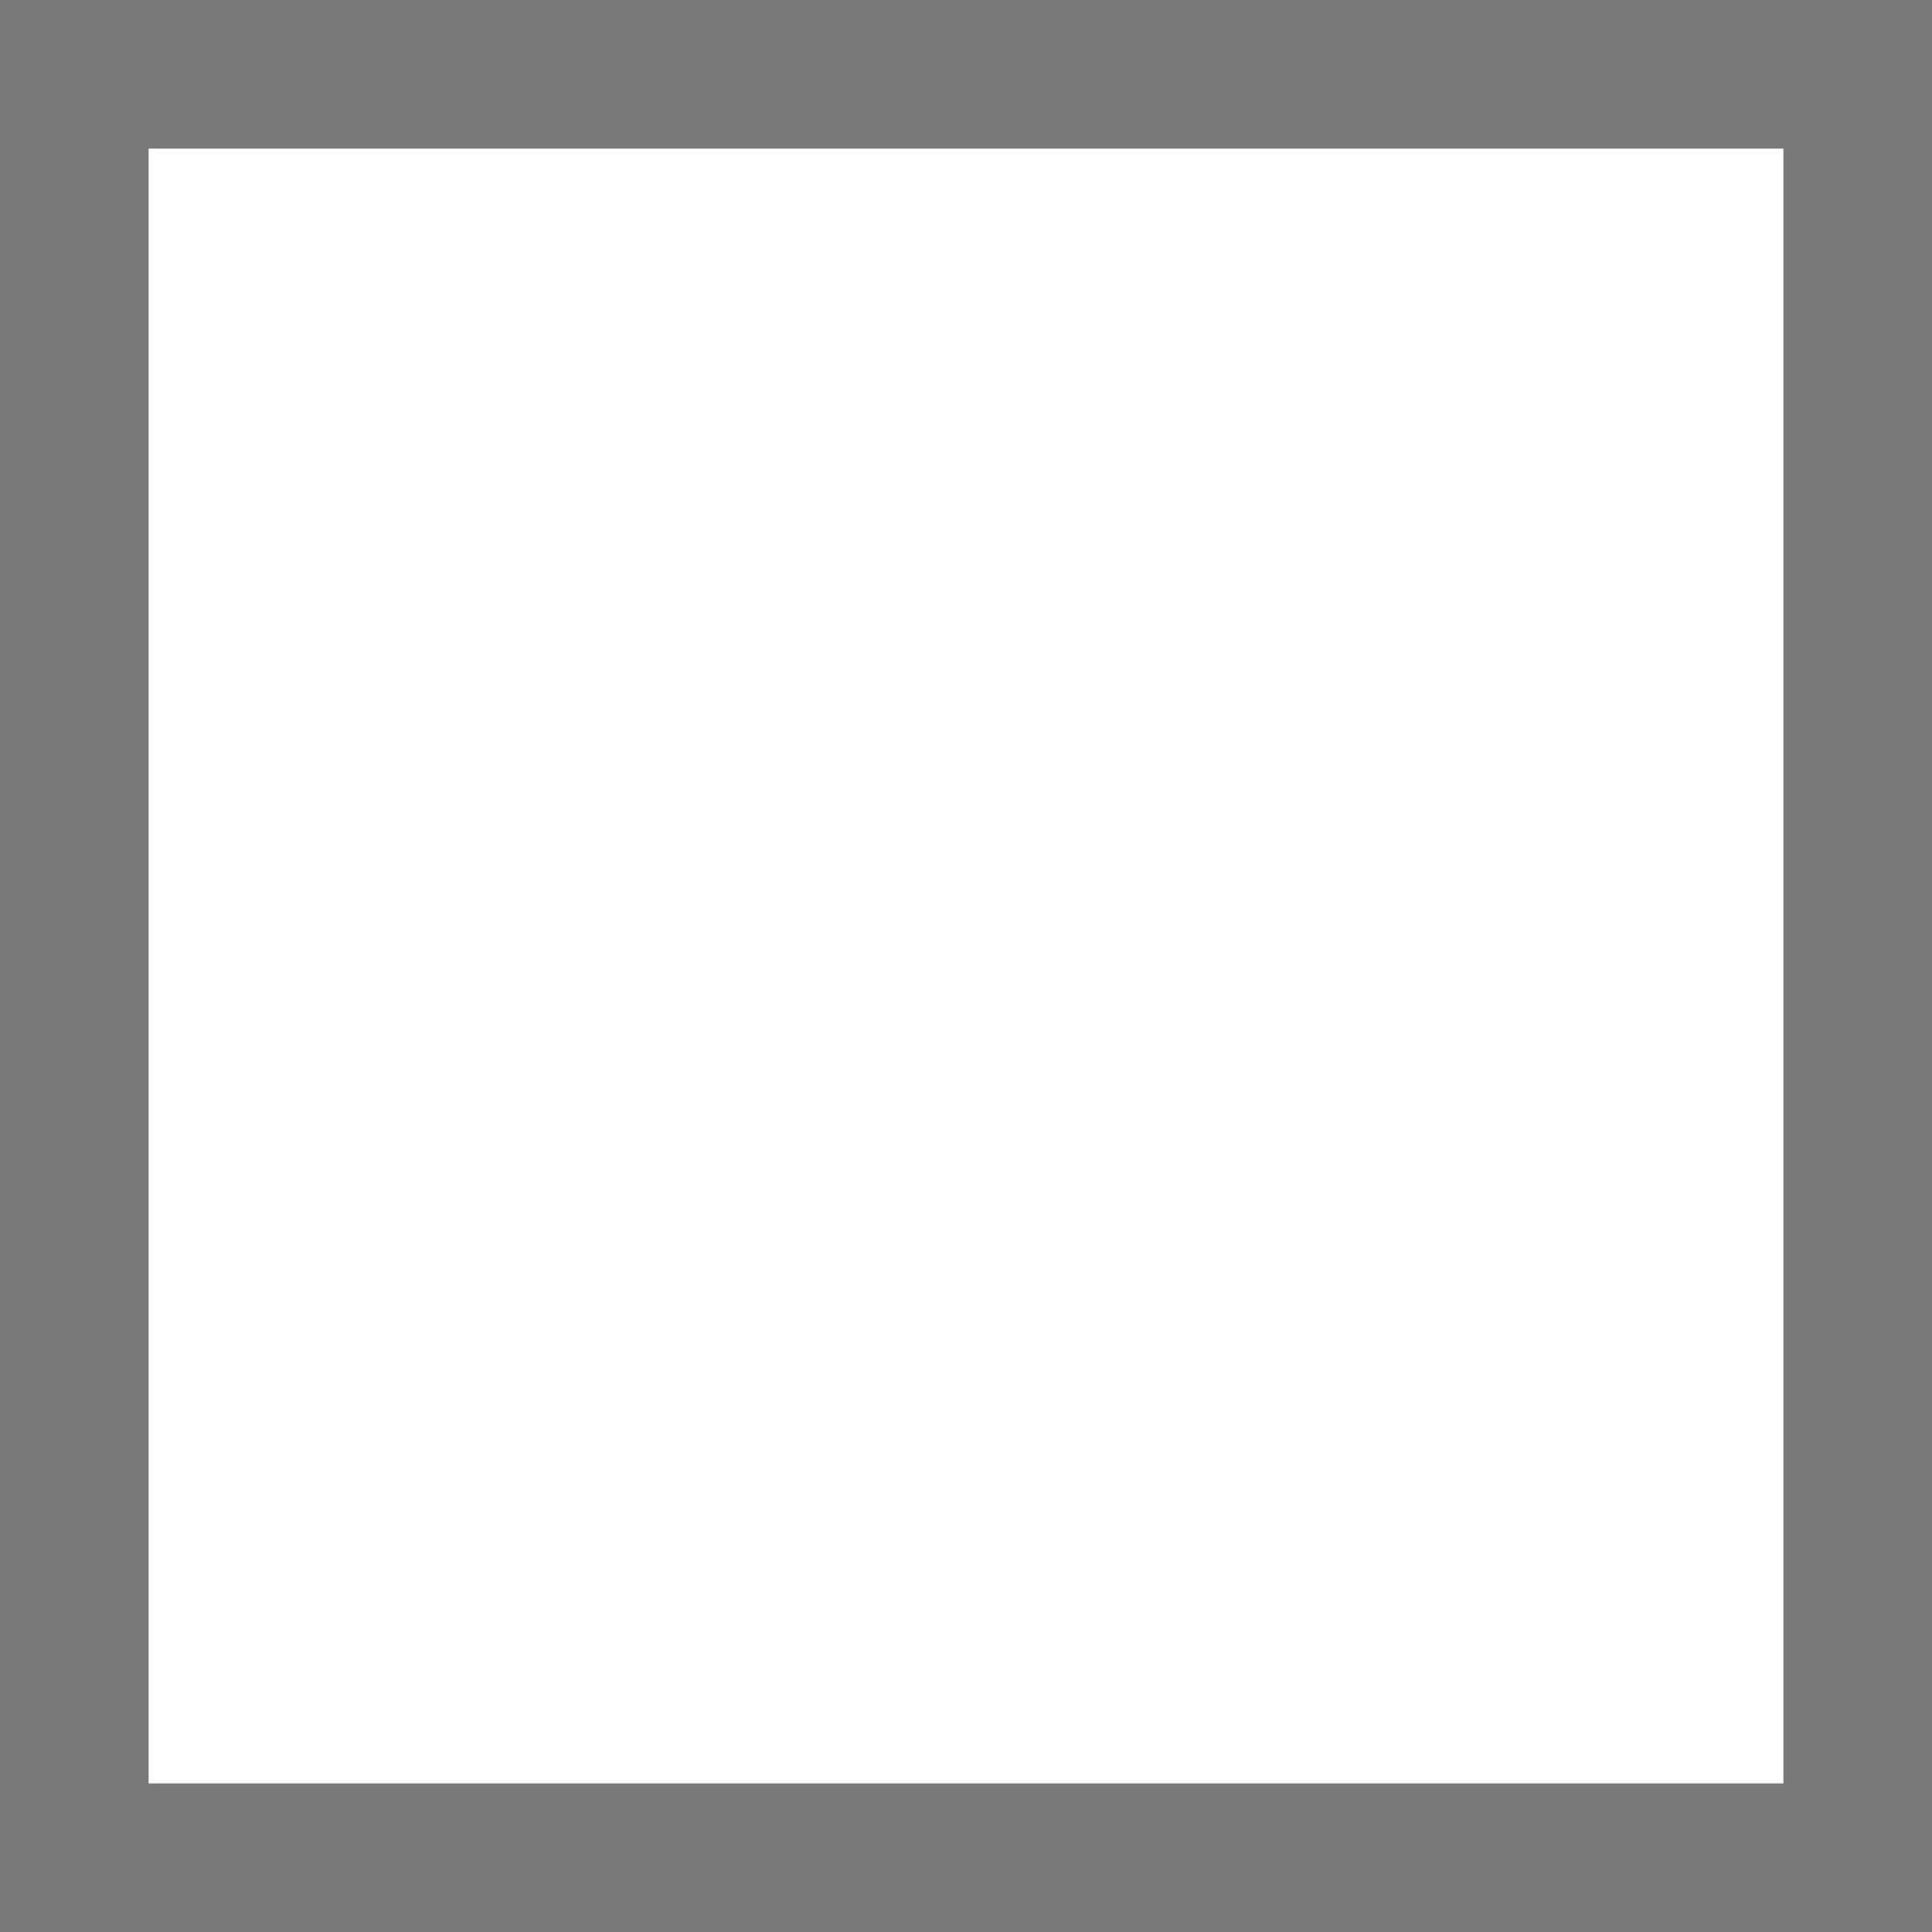
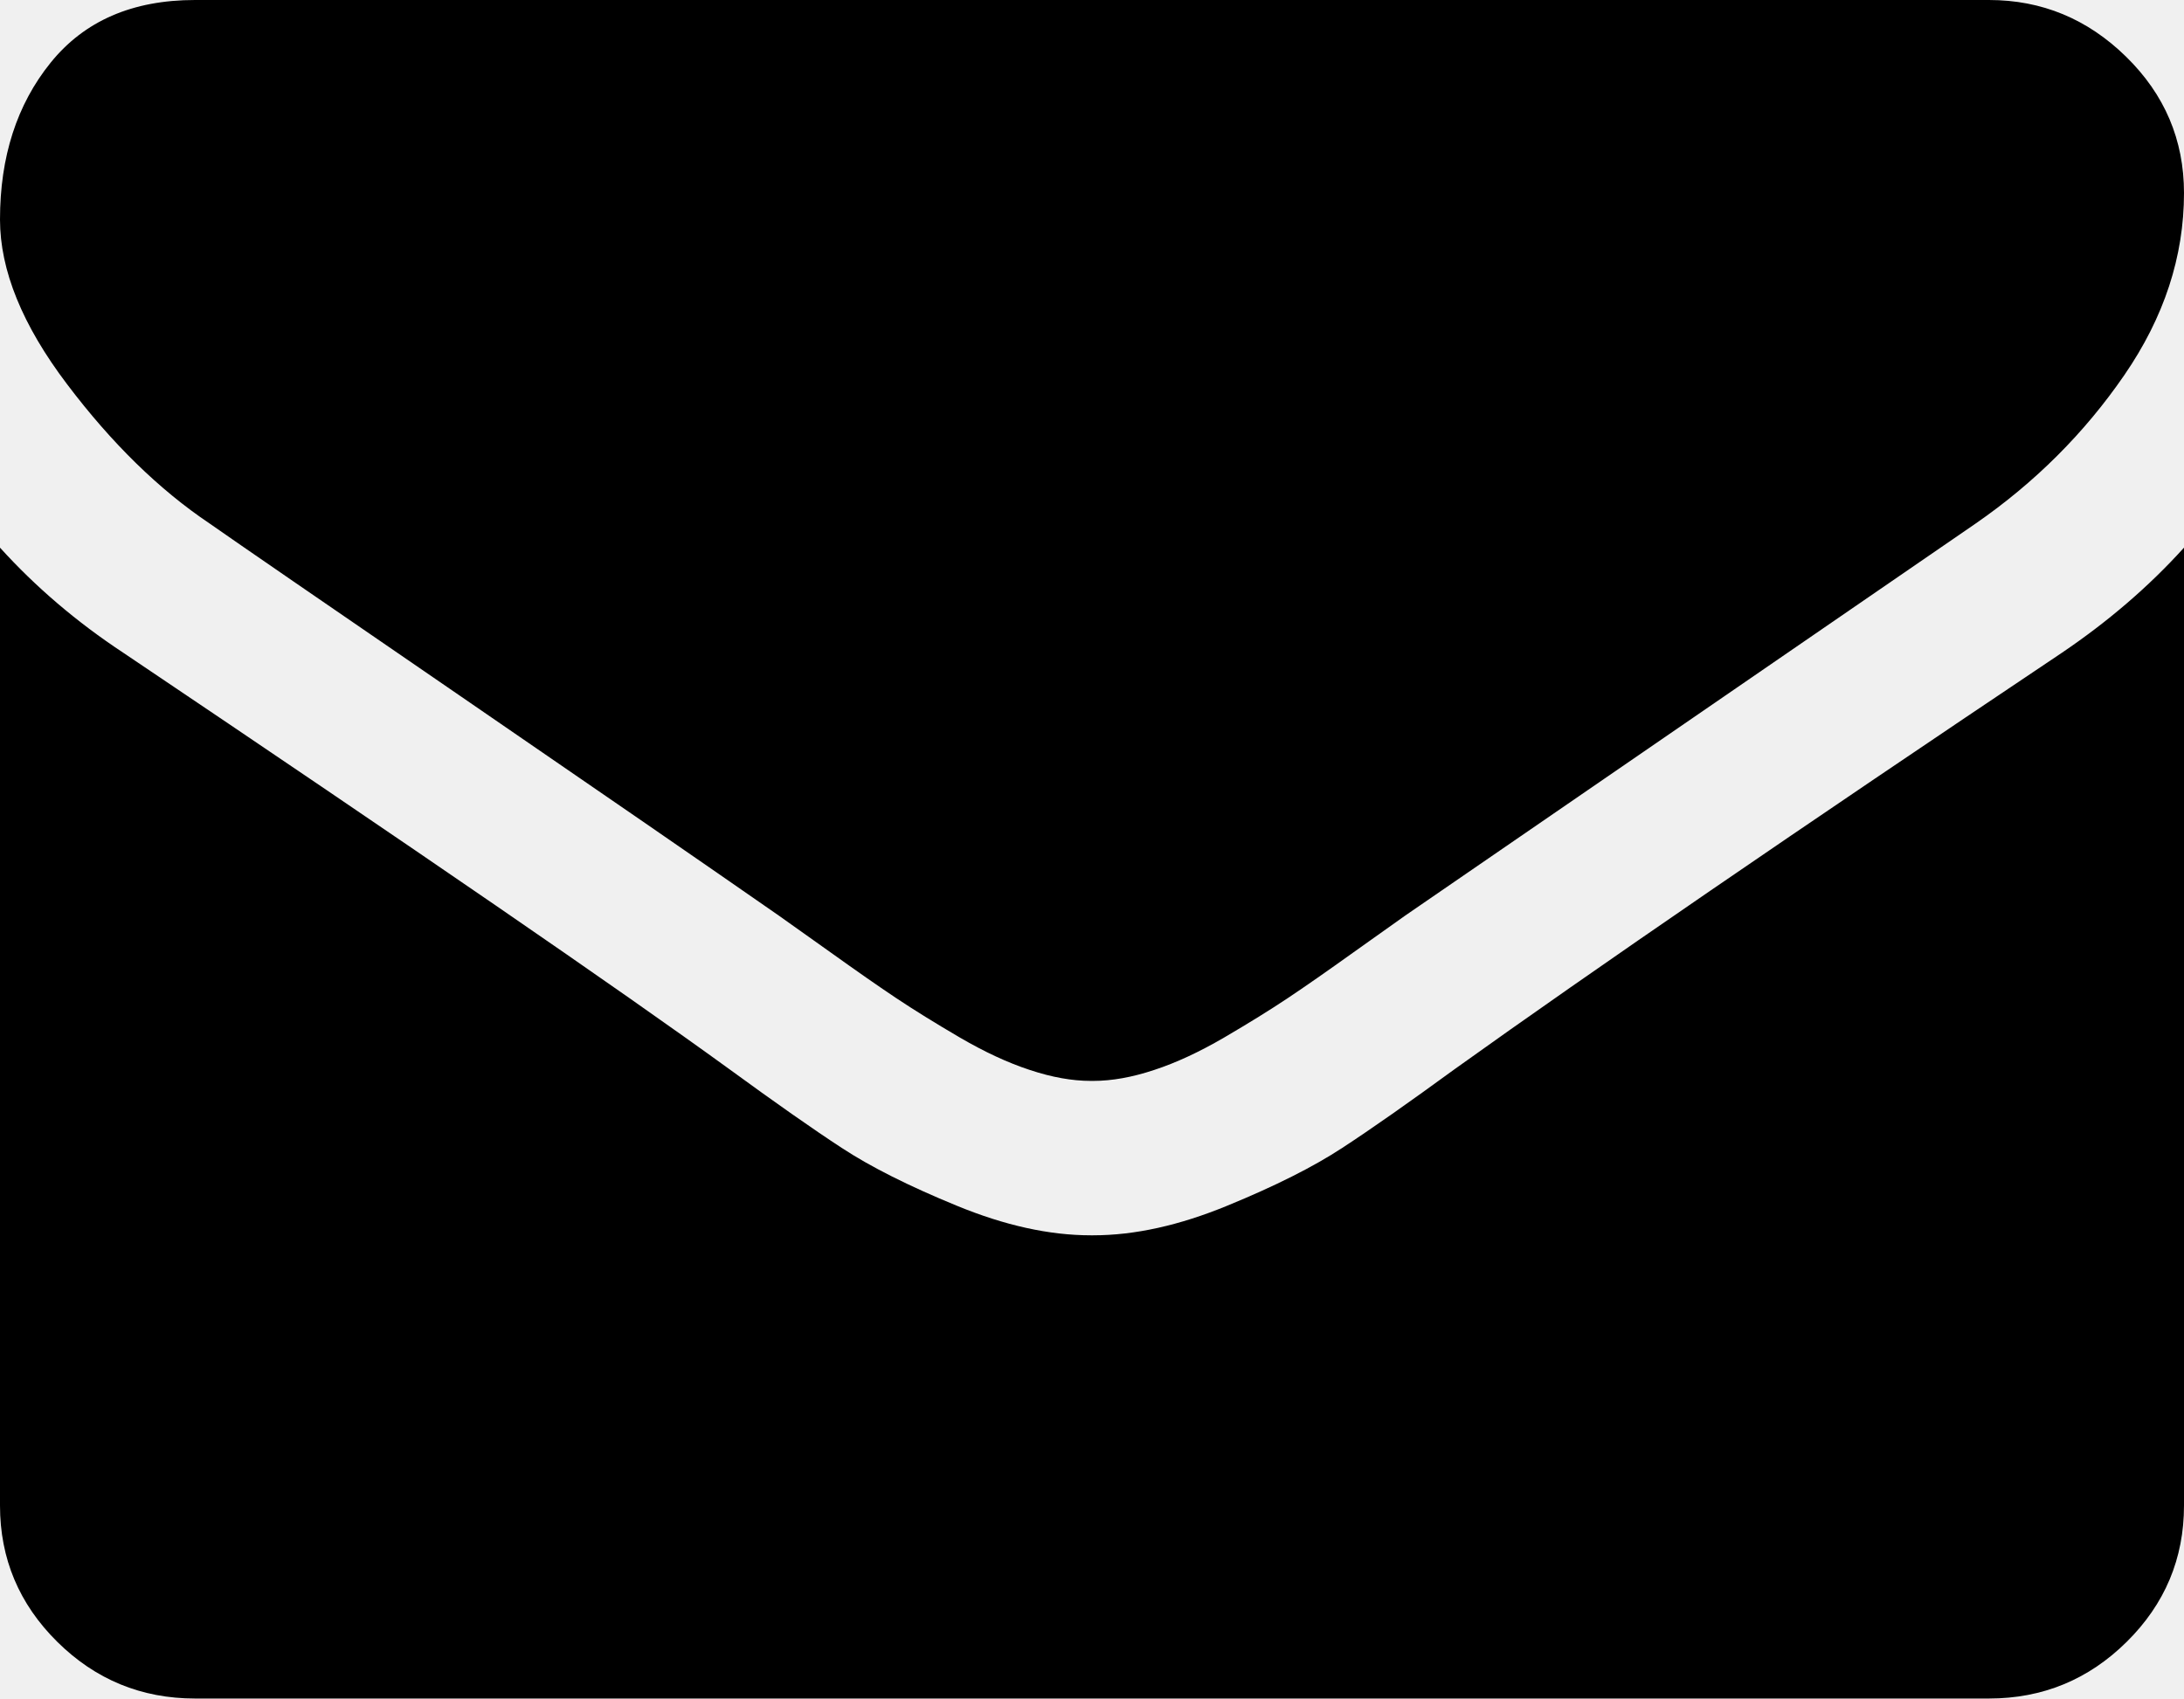
- <svg xmlns="http://www.w3.org/2000/svg" version="1.1" width="13px" height="13px" viewBox="730 591  13 13">
-   <path d="M 730.5 591.5  L 742.5 591.5  L 742.5 603.5  L 730.5 603.5  L 730.5 591.5  Z " fill-rule="nonzero" fill="#ffffff" stroke="none" />
-   <path d="M 730.5 591.5  L 742.5 591.5  L 742.5 603.5  L 730.5 603.5  L 730.5 591.5  Z " stroke-width="1" stroke="#797979" fill="none" />
+ <svg xmlns="http://www.w3.org/2000/svg" version="1.1" width="27px" height="21px">
+   <g transform="matrix(1 0 0 1 -631 -329 )">
+     <path d="M 25.493 8.069  C 26.066 7.681  26.568 7.249  27 6.771  L 27 18.614  C 27 19.27  26.764 19.832  26.292 20.299  C 25.82 20.766  25.252 21  24.589 21  L 2.411 21  C 1.748 21  1.18 20.766  0.708 20.299  C 0.236 19.832  0 19.27  0 18.614  L 0 6.771  C 0.442 7.259  0.949 7.691  1.522 8.069  C 5.158 10.515  7.654 12.23  9.01 13.214  C 9.583 13.632  10.047 13.958  10.404 14.191  C 10.76 14.425  11.235 14.664  11.828 14.907  C 12.42 15.151  12.973 15.273  13.485 15.273  L 13.5 15.273  L 13.515 15.273  C 14.027 15.273  14.58 15.151  15.172 14.907  C 15.765 14.664  16.24 14.425  16.596 14.191  C 16.953 13.958  17.417 13.632  17.99 13.214  C 19.698 11.991  22.199 10.276  25.493 8.069  Z M 26.284 0.701  C 26.761 1.168  27 1.73  27 2.386  C 27 3.172  26.754 3.923  26.262 4.638  C 25.77 5.354  25.157 5.966  24.424 6.473  C 20.647 9.068  18.296 10.684  17.372 11.32  C 17.272 11.39  17.058 11.542  16.732 11.775  C 16.405 12.009  16.134 12.198  15.918 12.342  C 15.702 12.486  15.441 12.648  15.135 12.827  C 14.828 13.006  14.54 13.14  14.268 13.229  C 13.997 13.319  13.746 13.364  13.515 13.364  L 13.5 13.364  L 13.485 13.364  C 13.254 13.364  13.003 13.319  12.732 13.229  C 12.46 13.14  12.172 13.006  11.865 12.827  C 11.559 12.648  11.298 12.486  11.082 12.342  C 10.866 12.198  10.595 12.009  10.268 11.775  C 9.942 11.542  9.728 11.39  9.628 11.32  C 8.714 10.684  7.398 9.777  5.68 8.598  C 3.963 7.42  2.933 6.712  2.592 6.473  C 1.969 6.055  1.381 5.481  0.829 4.75  C 0.276 4.02  0 3.341  0 2.714  C 0 1.939  0.208 1.293  0.625 0.776  C 1.042 0.259  1.637 0  2.411 0  L 24.589 0  C 25.242 0  25.807 0.234  26.284 0.701  Z " fill-rule="nonzero" fill="#000000" stroke="none" transform="matrix(1 0 0 1 631 329 )" />
+   </g>
</svg>
